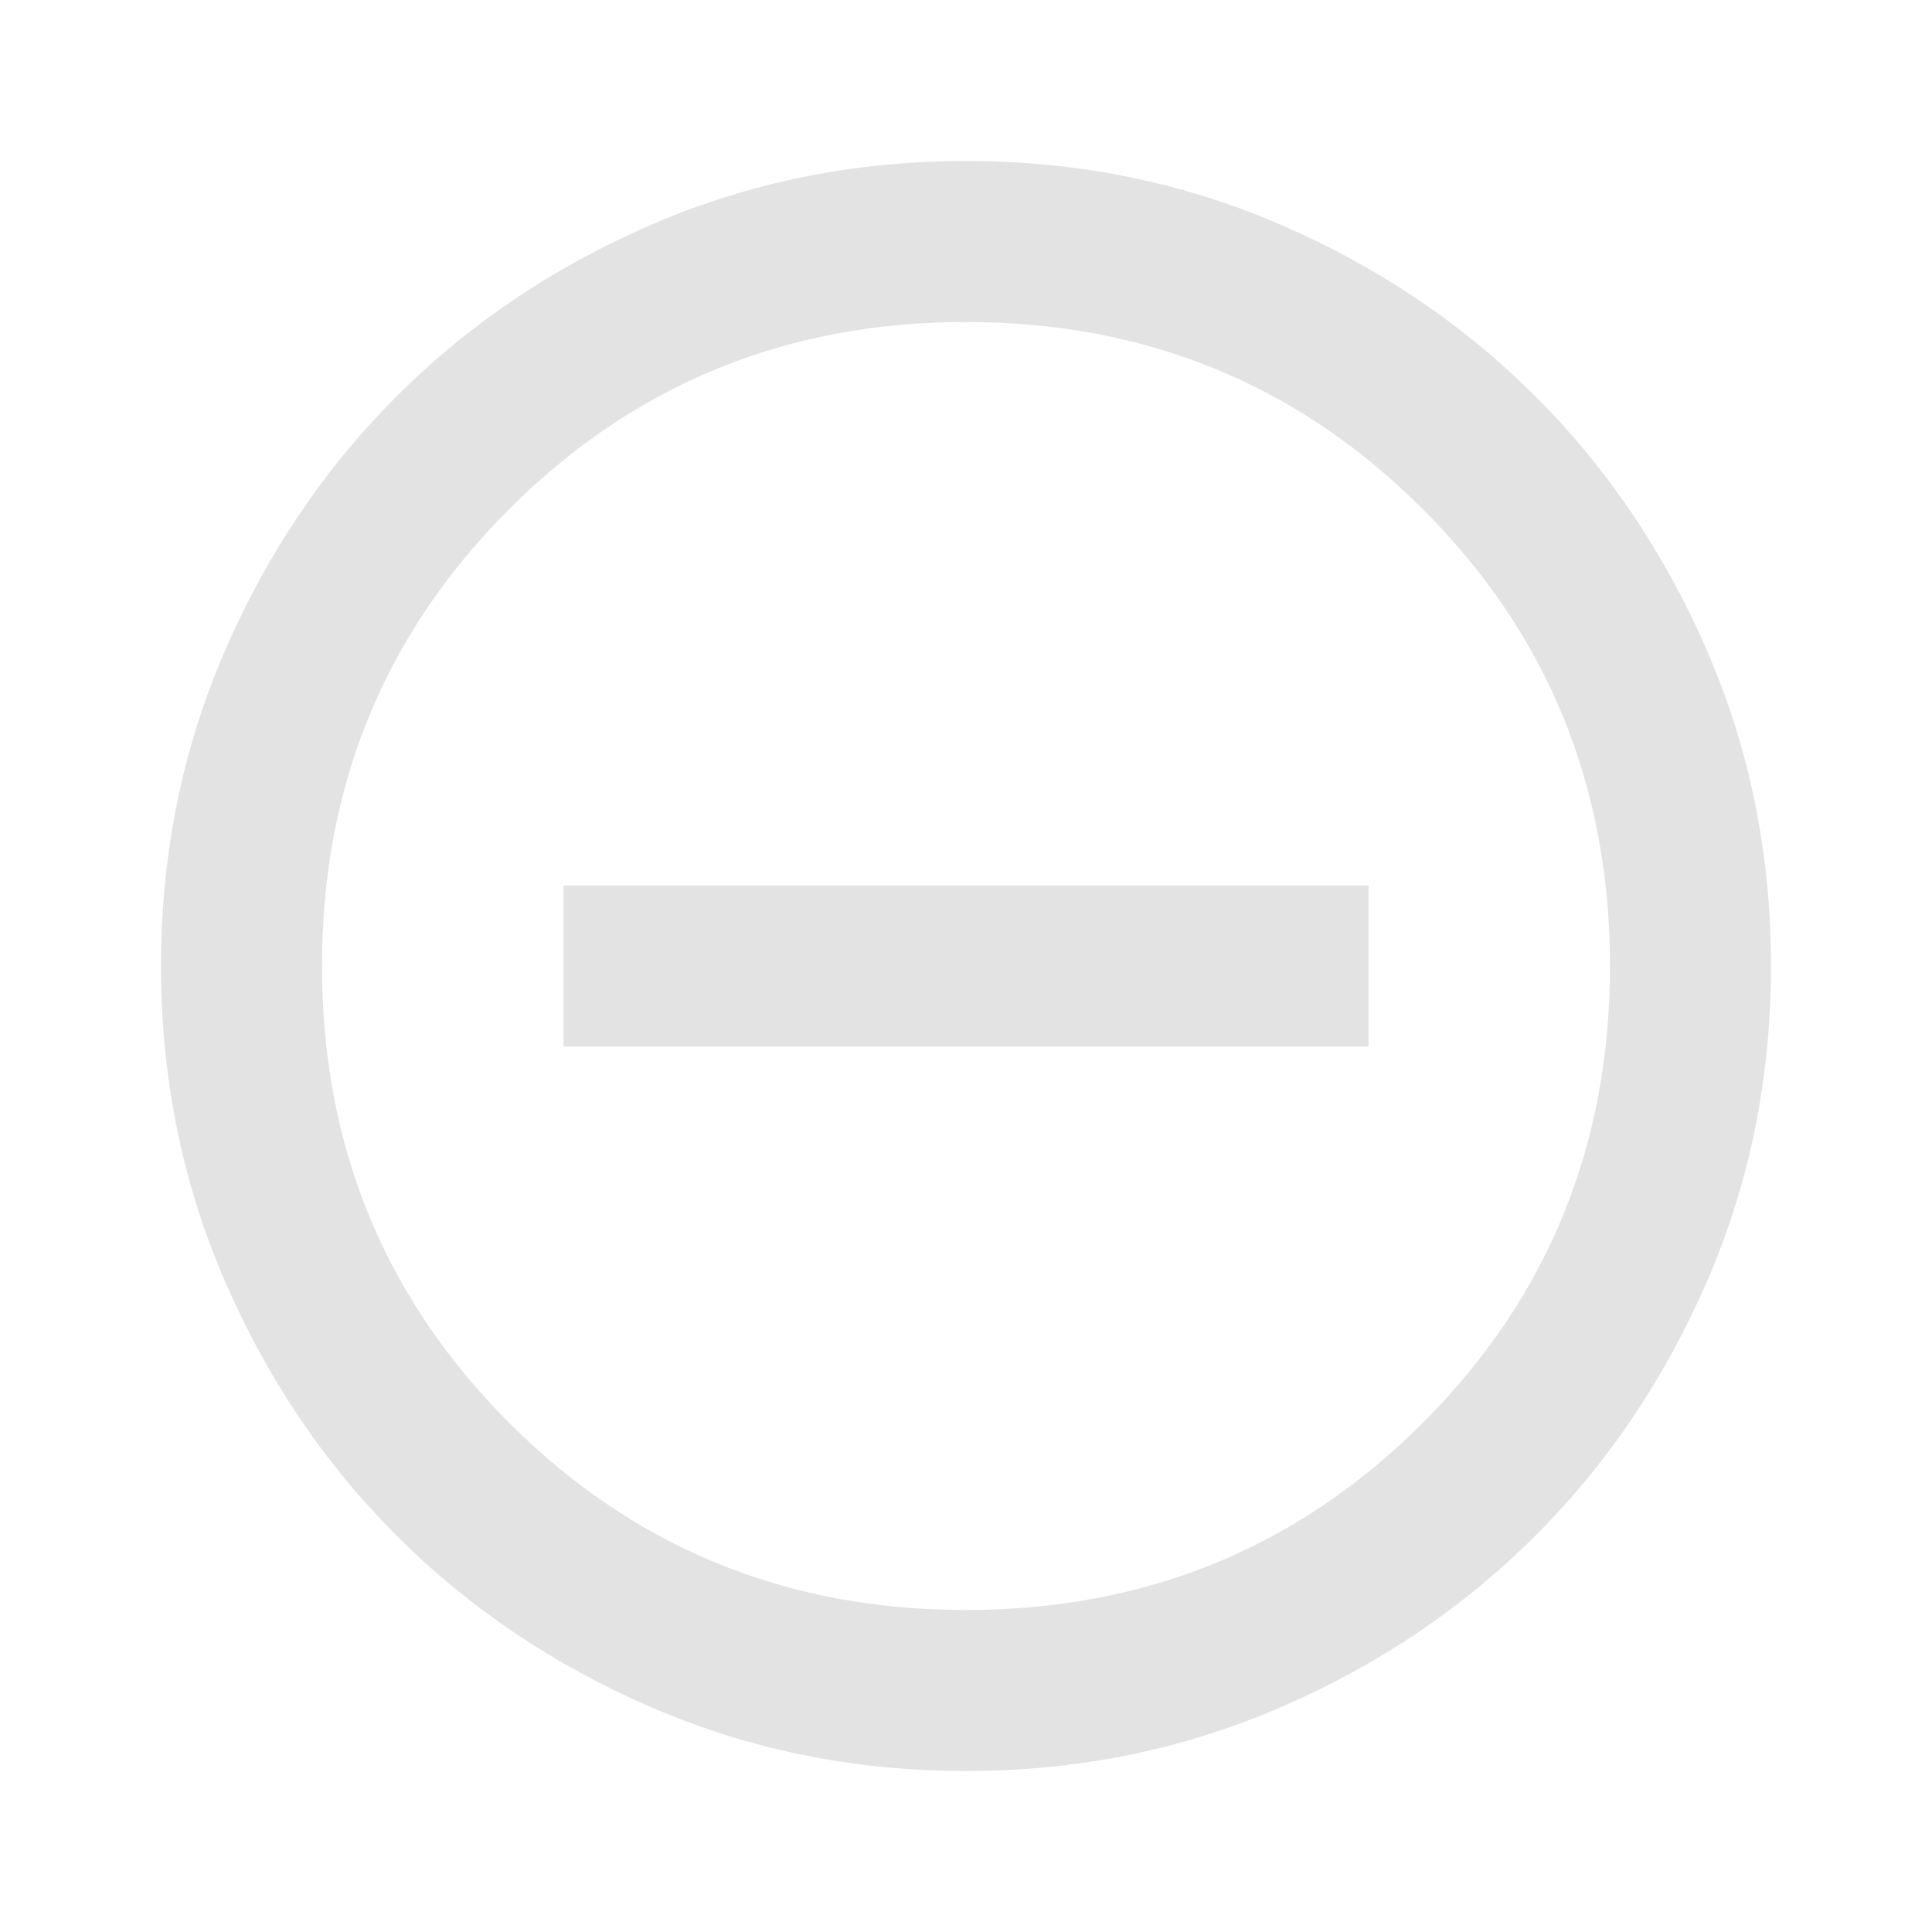
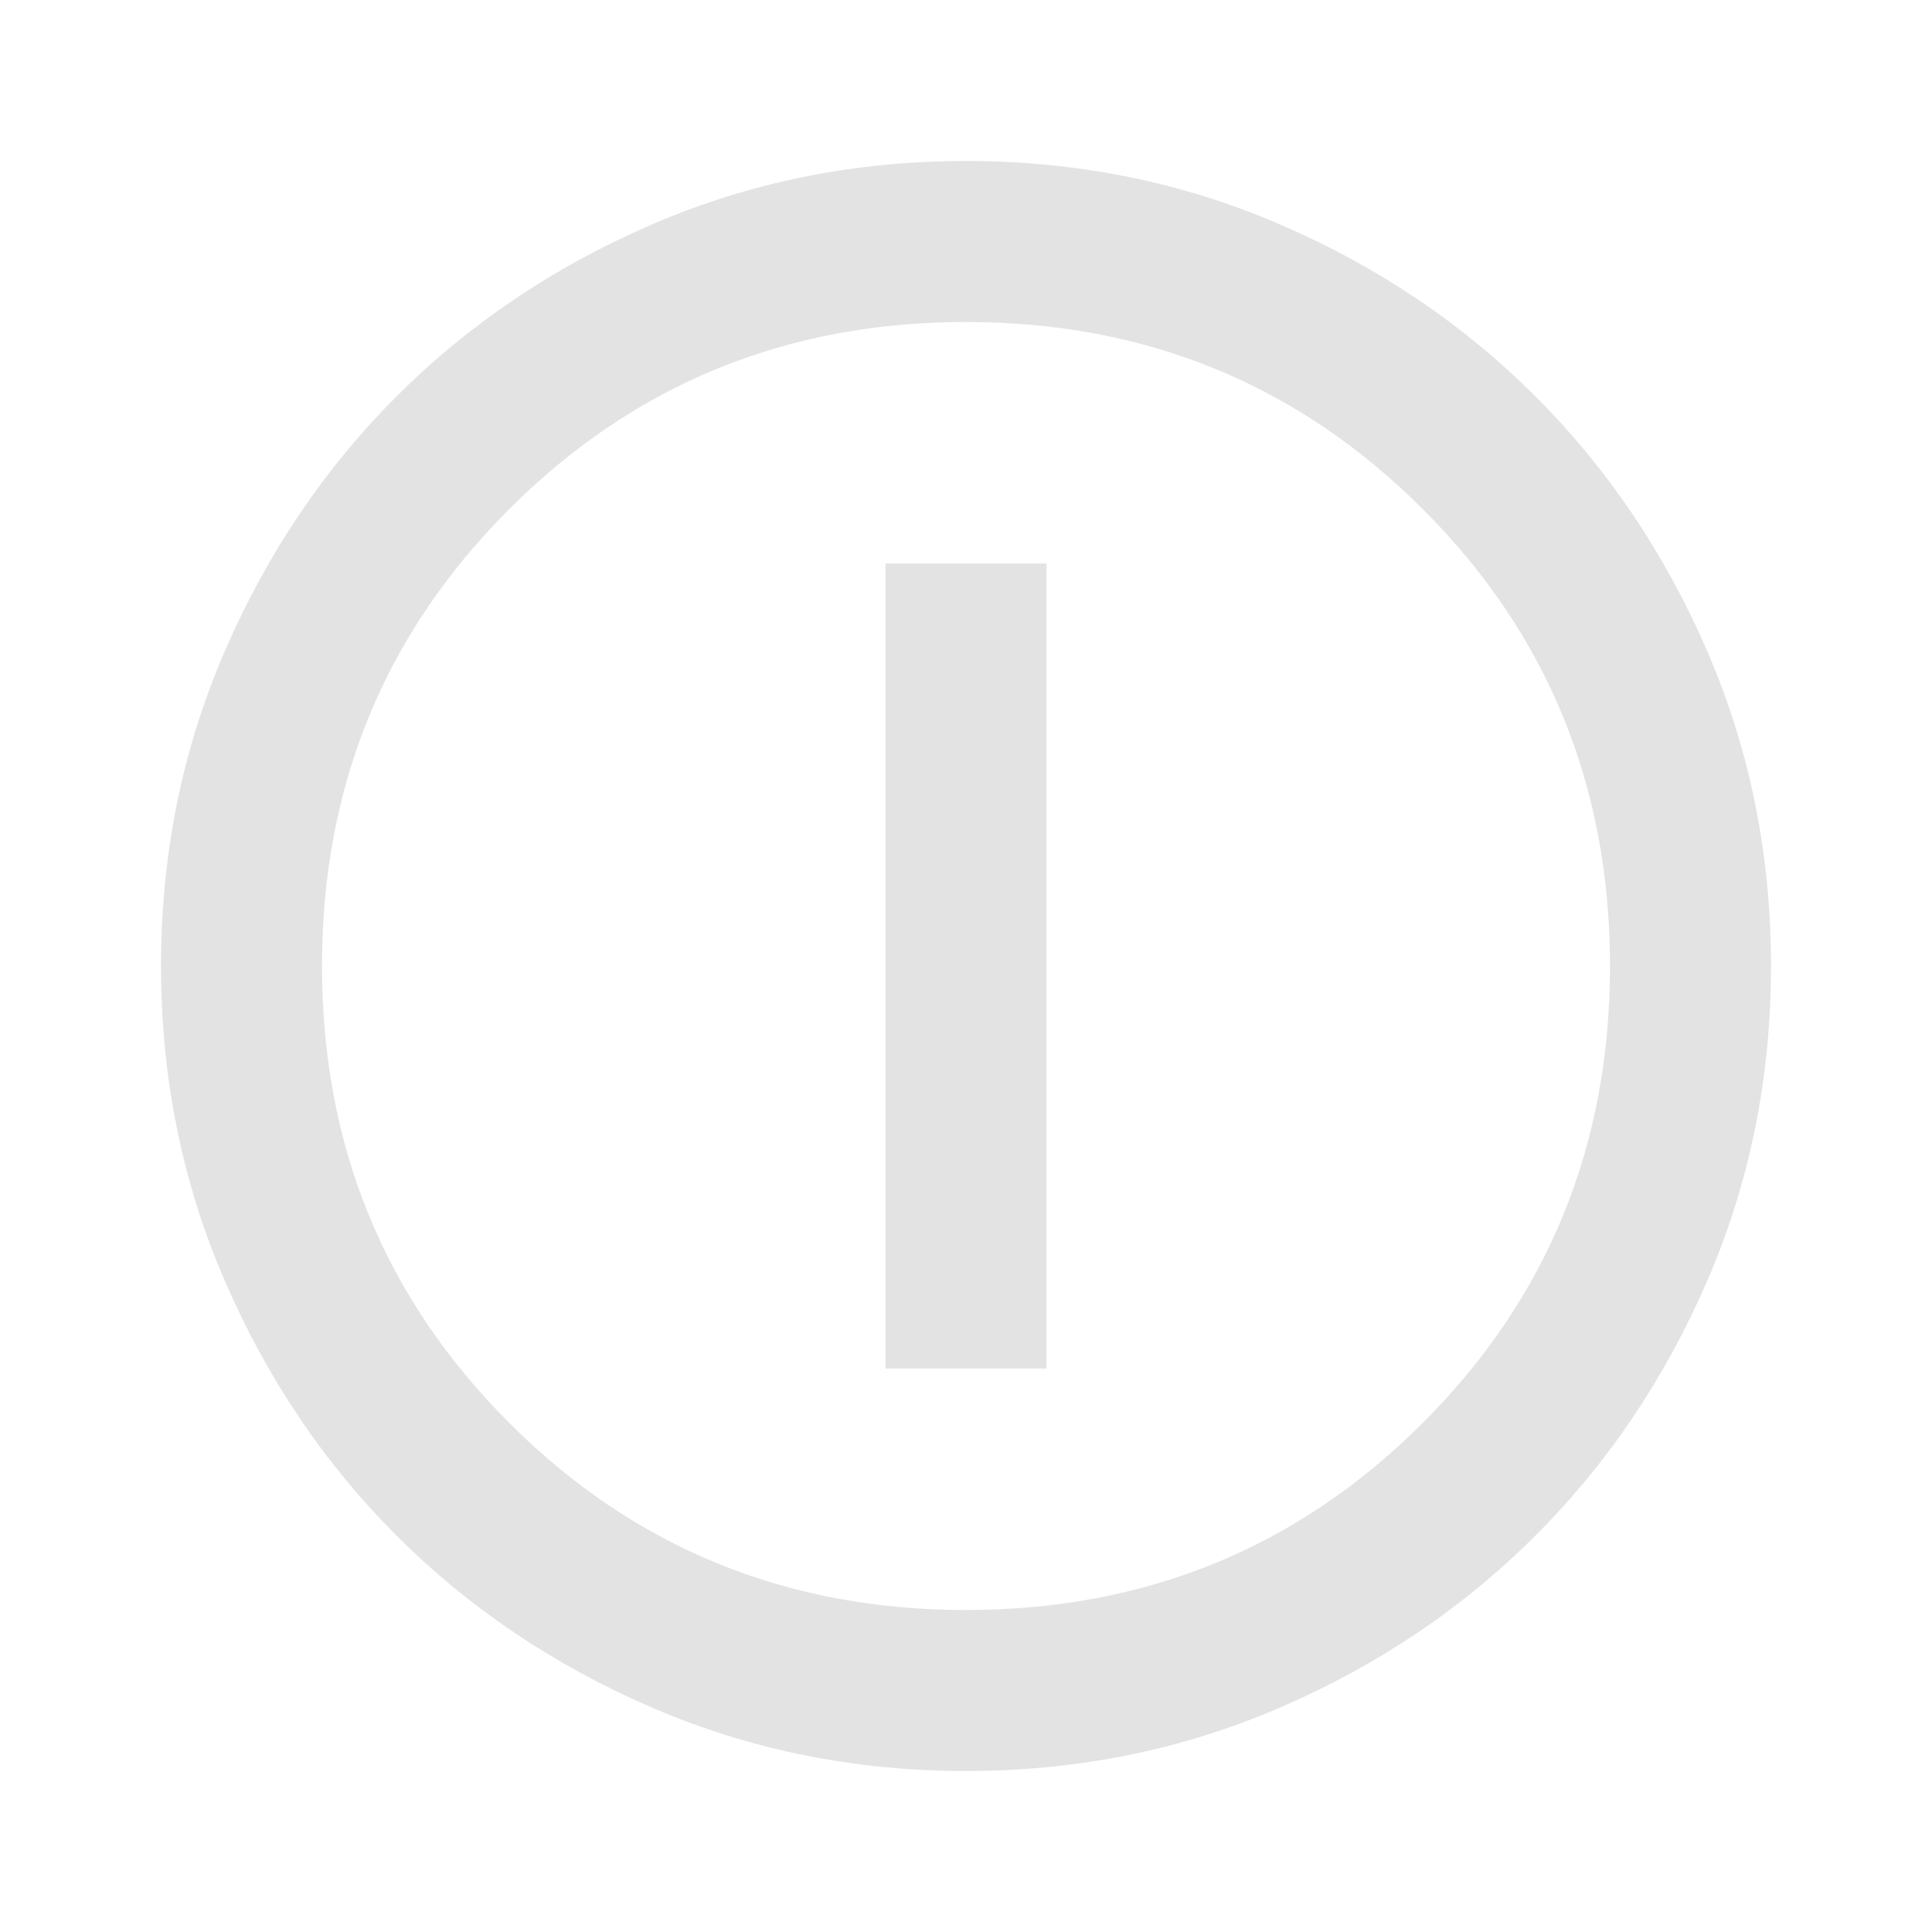
<svg xmlns="http://www.w3.org/2000/svg" height="4096px" viewBox="0 -960 960 960" width="4096px" fill="#e3e3e3">
-   <path d="M280-440h400v-80H280v80ZM480-80q-83 0-156-31.5T197-197q-54-54-85.5-127T80-480q0-83 31.5-156T197-763q54-54 127-85.5T480-880q83 0 156 31.5T763-763q54 54 85.5 127T880-480q0 83-31.5 156T763-197q-54 54-127 85.5T480-80Zm0-80q134 0 227-93t93-227q0-134-93-227t-227-93q-134 0-227 93t-93 227q0 134 93 227t227 93Zm0-320Z" />
+   <path transform="rotate(90 480 -480)" d="M280-440h400v-80H280v80ZM480-80q-83 0-156-31.5T197-197q-54-54-85.5-127T80-480q0-83 31.5-156T197-763q54-54 127-85.5T480-880q83 0 156 31.5T763-763q54 54 85.5 127T880-480q0 83-31.5 156T763-197q-54 54-127 85.5T480-80Zm0-80q134 0 227-93t93-227q0-134-93-227t-227-93q-134 0-227 93t-93 227q0 134 93 227t227 93Zm0-320Z" />
</svg>
